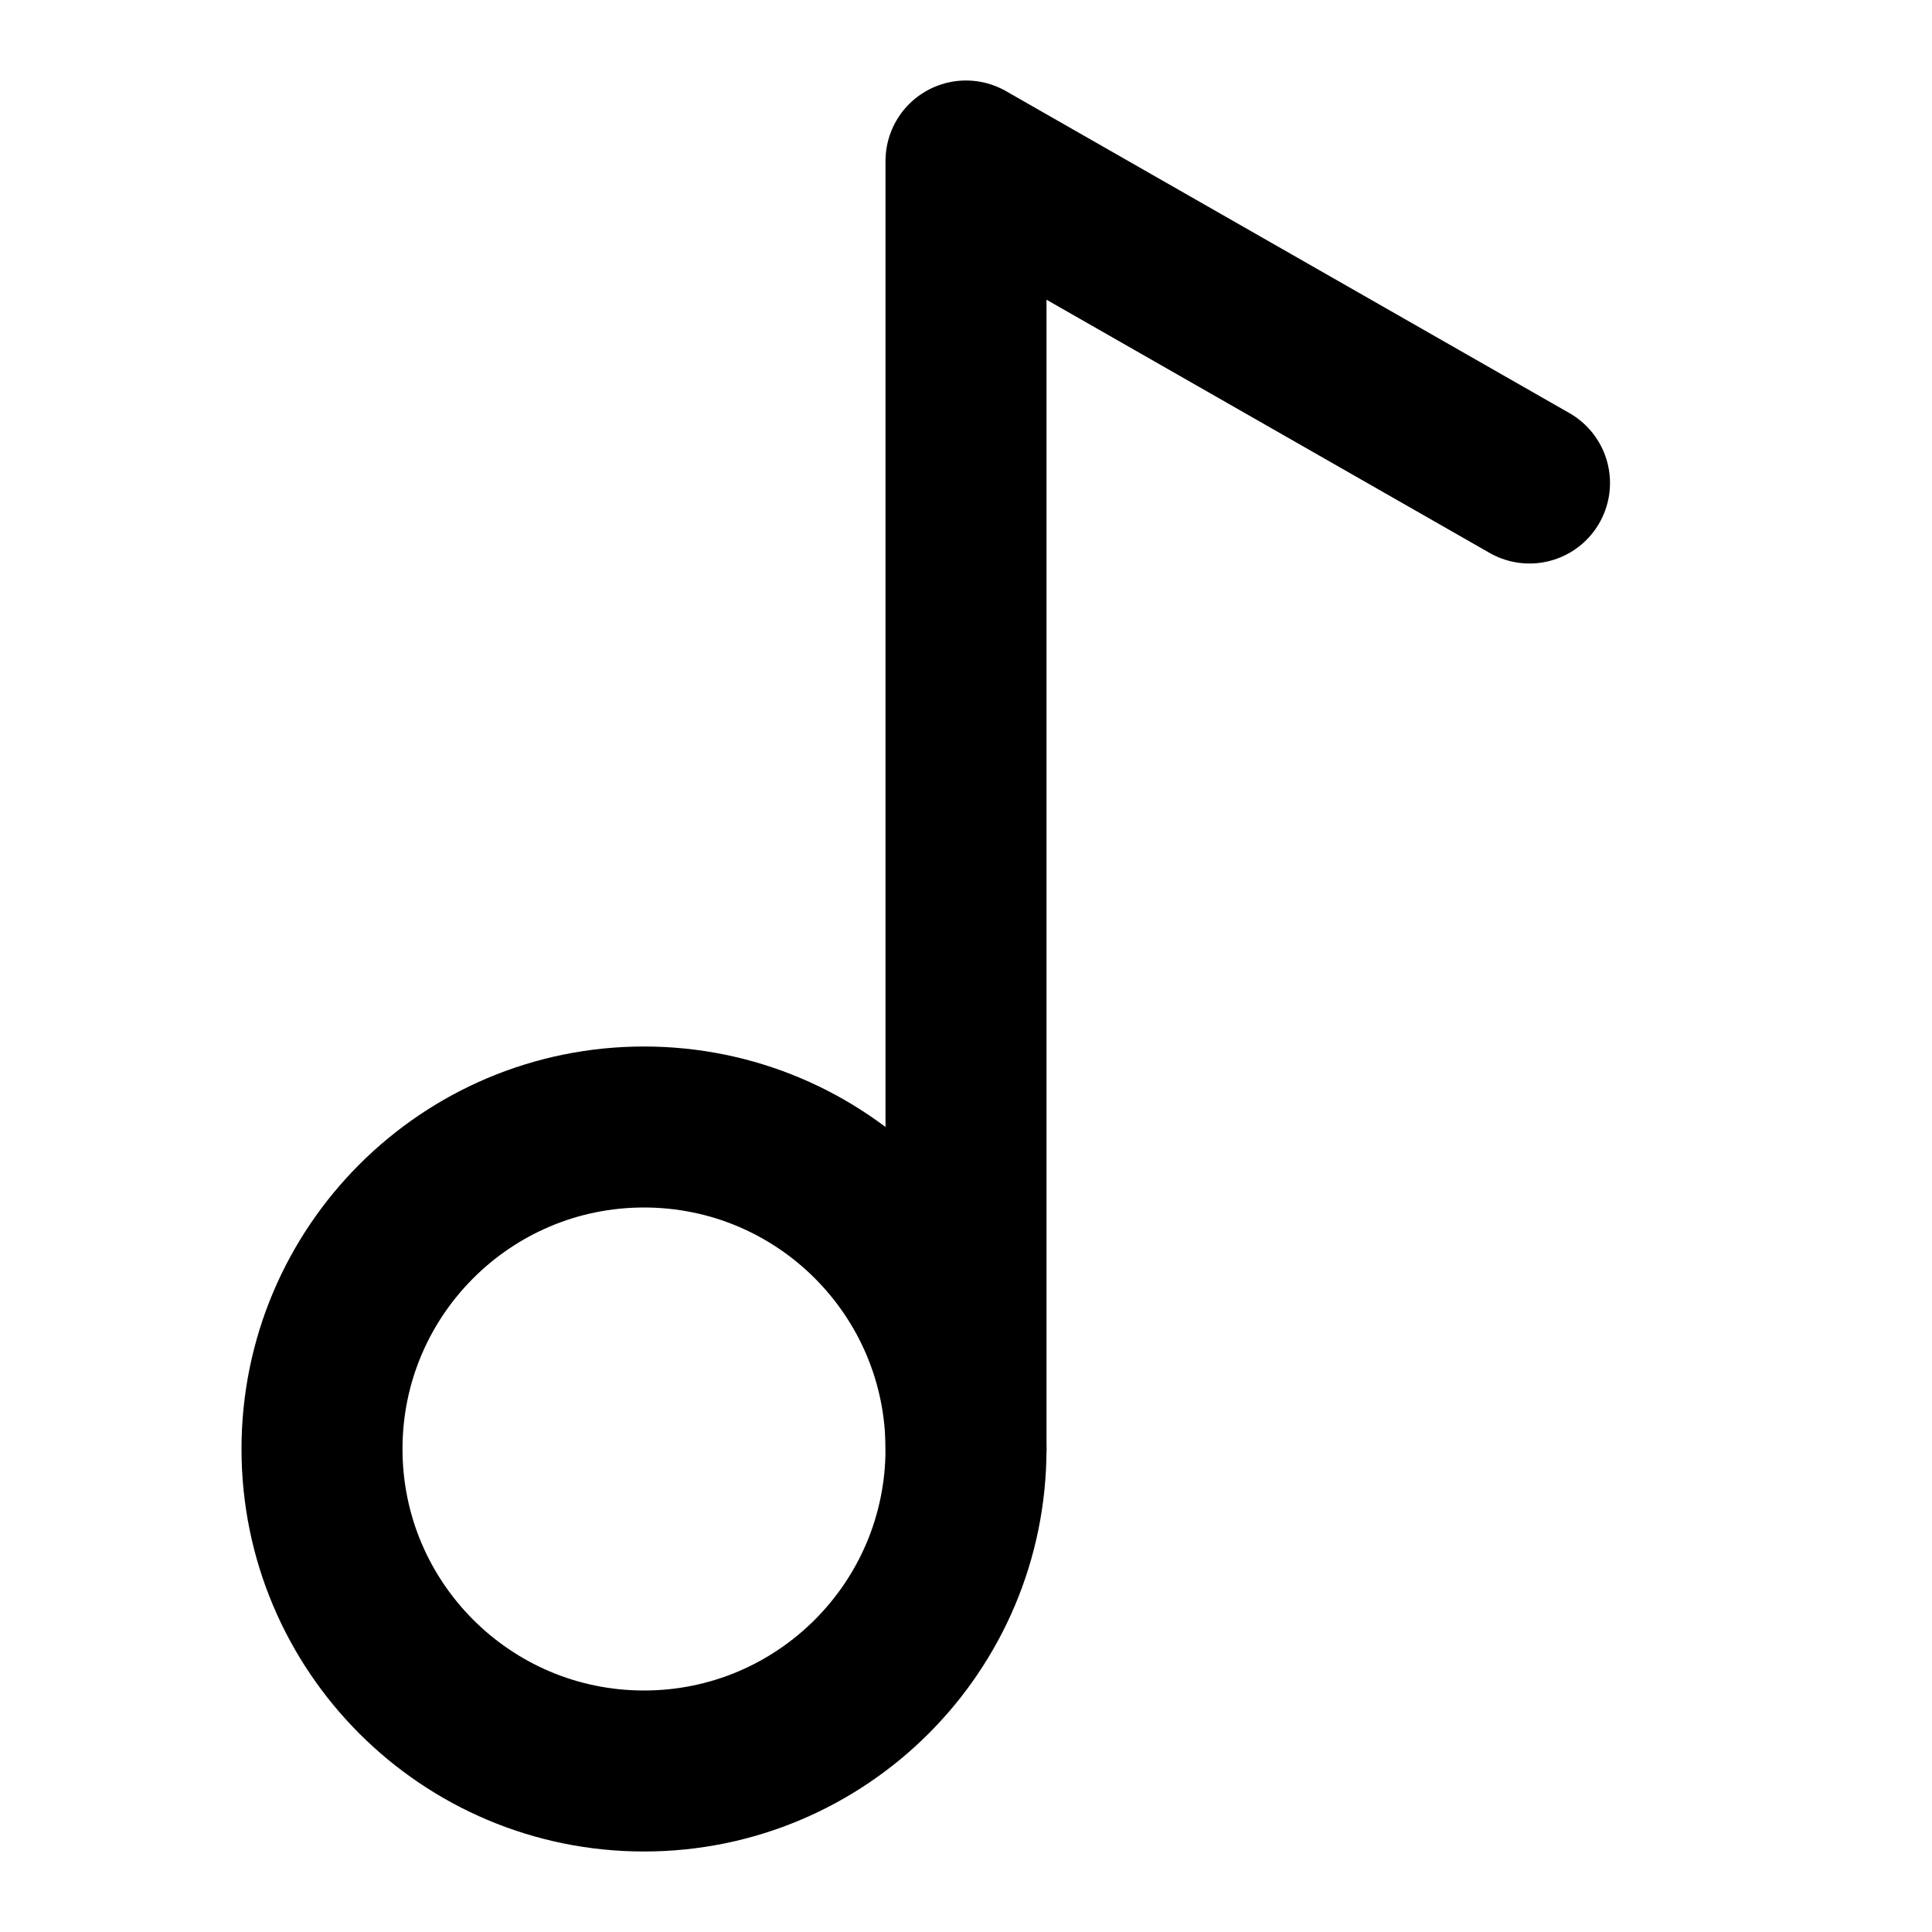
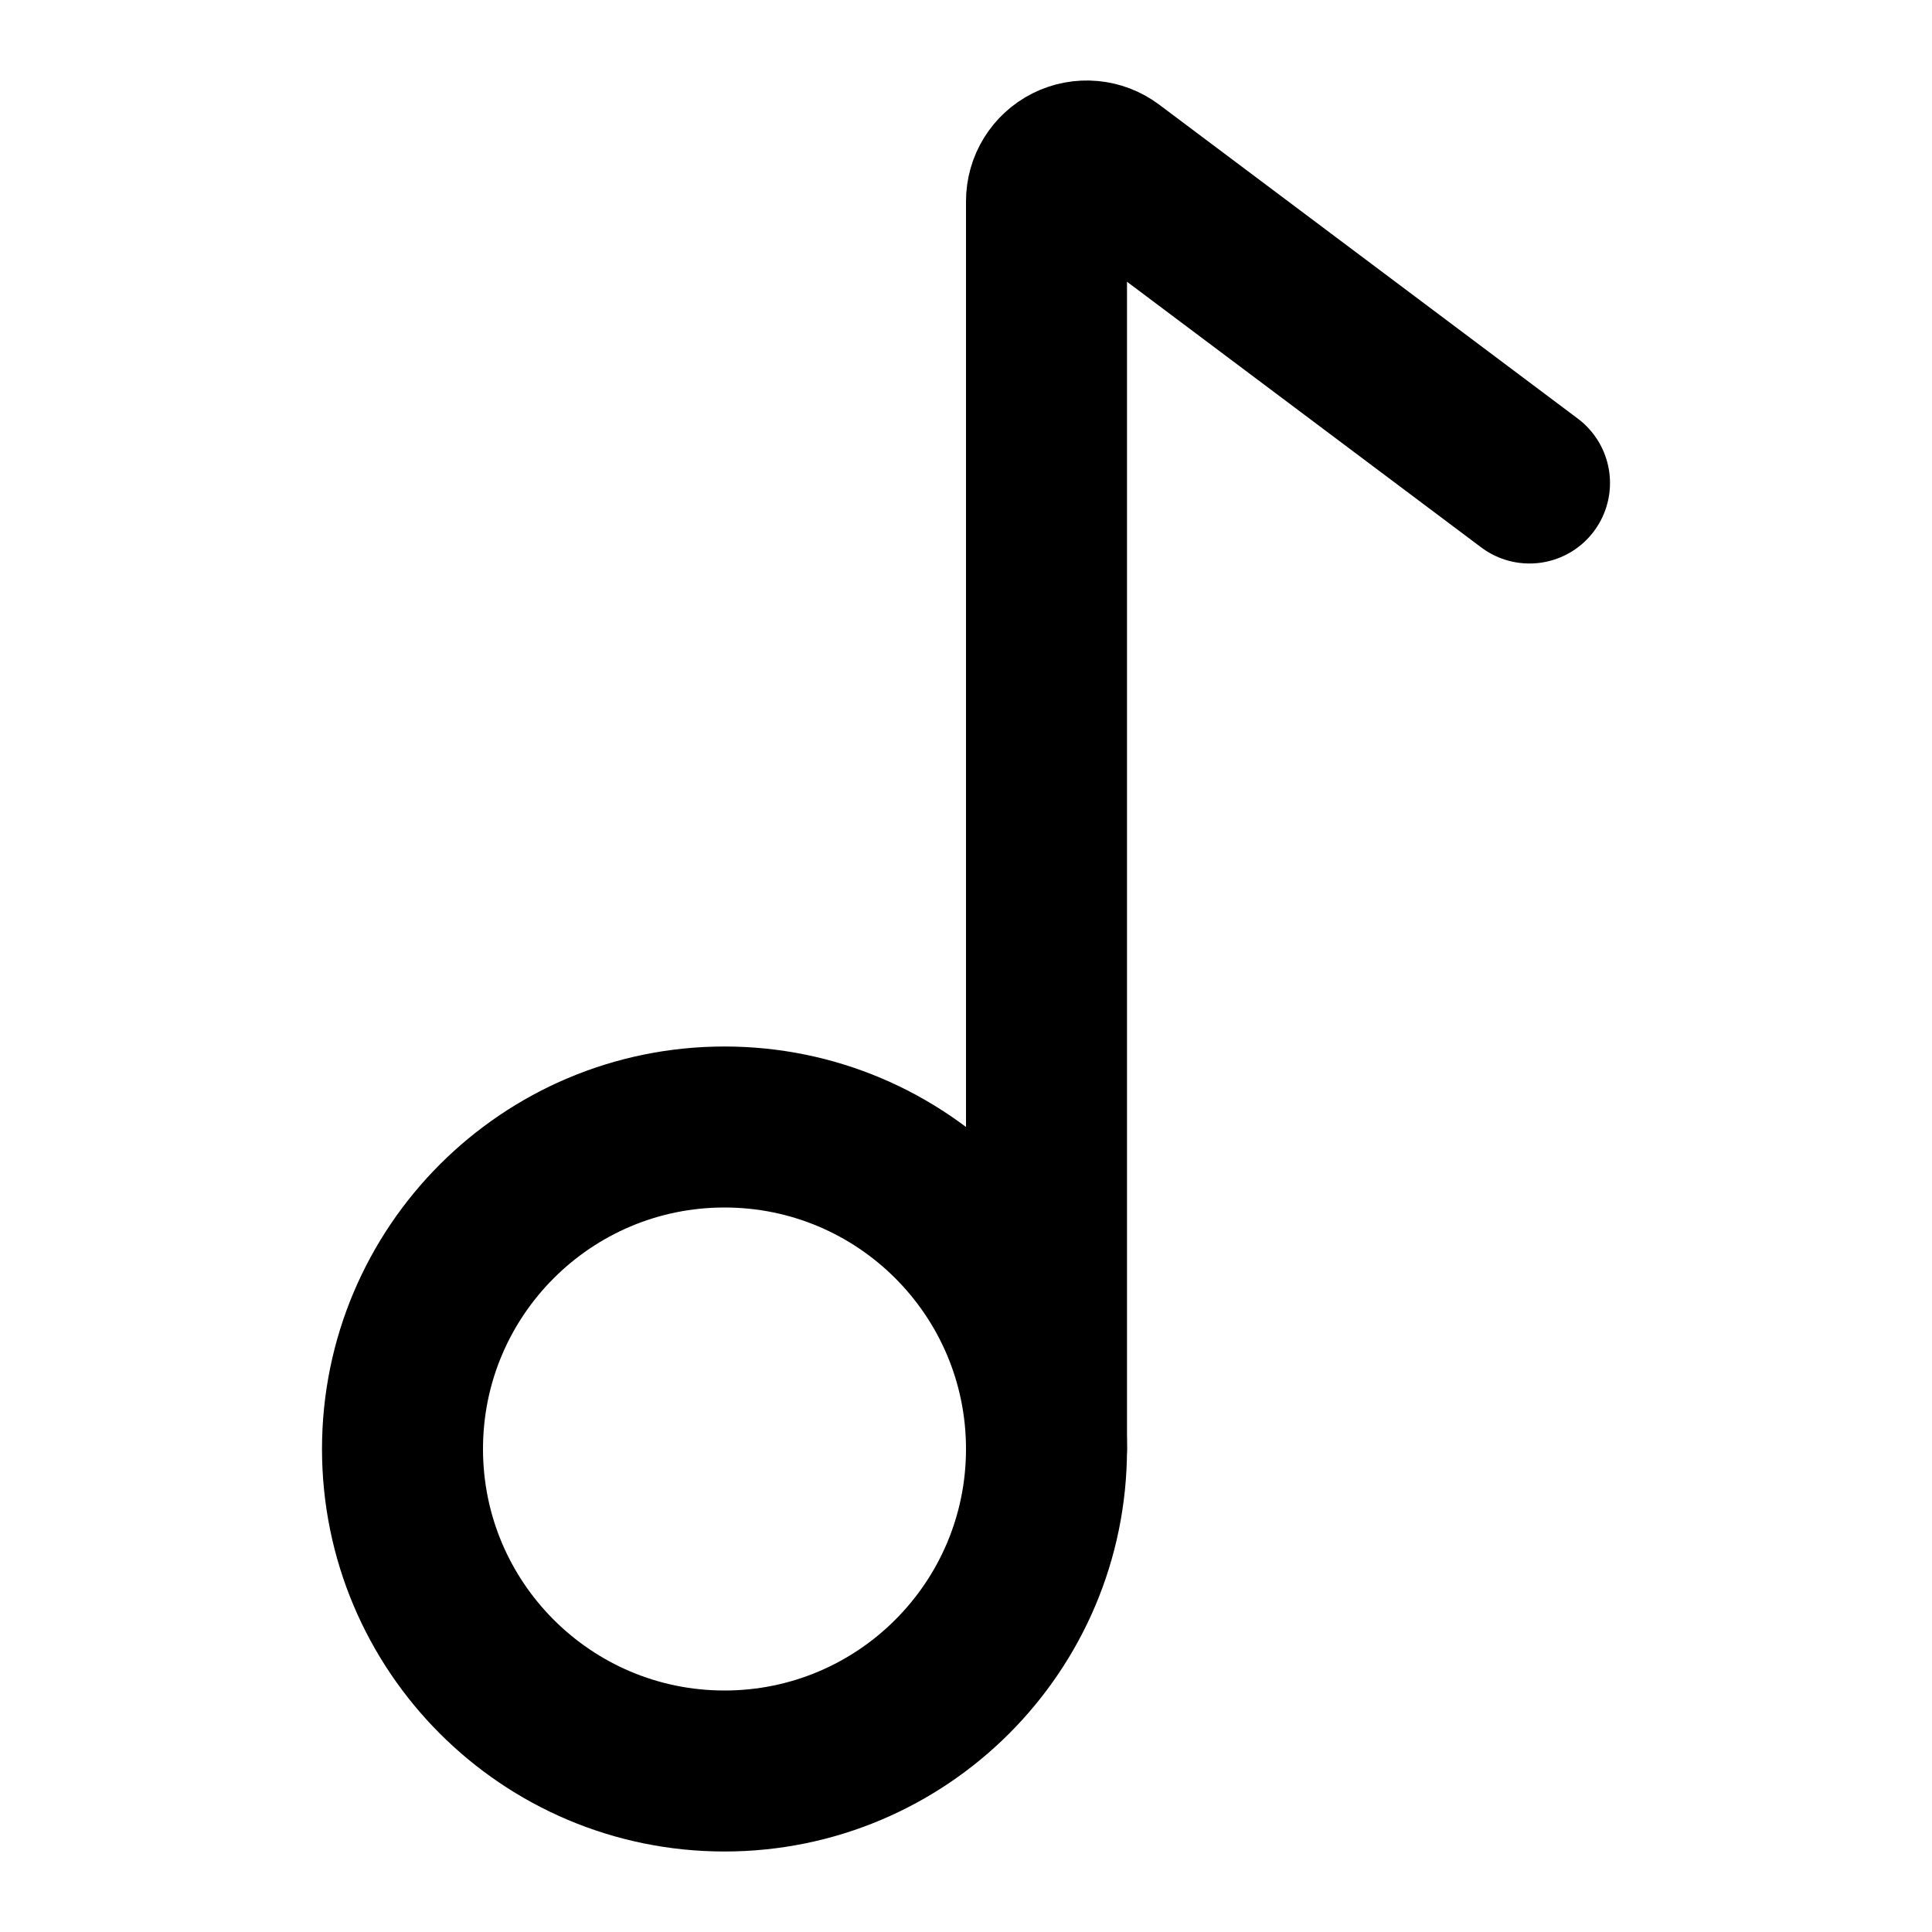
<svg xmlns="http://www.w3.org/2000/svg" width="24" height="24" viewBox="0 0 24 24" fill="none" stroke="#000000" stroke-width="2" stroke-linecap="round" stroke-linejoin="round">
-   <path d="M12 18V2l7 4" />
-   <circle cx="8" cy="18" r="4" />
+   <path d="m19 6-5.2-3.9a.5.5 0 0 0-.8.4V18" />
+   <circle cx="9" cy="18" r="4" />
</svg>
